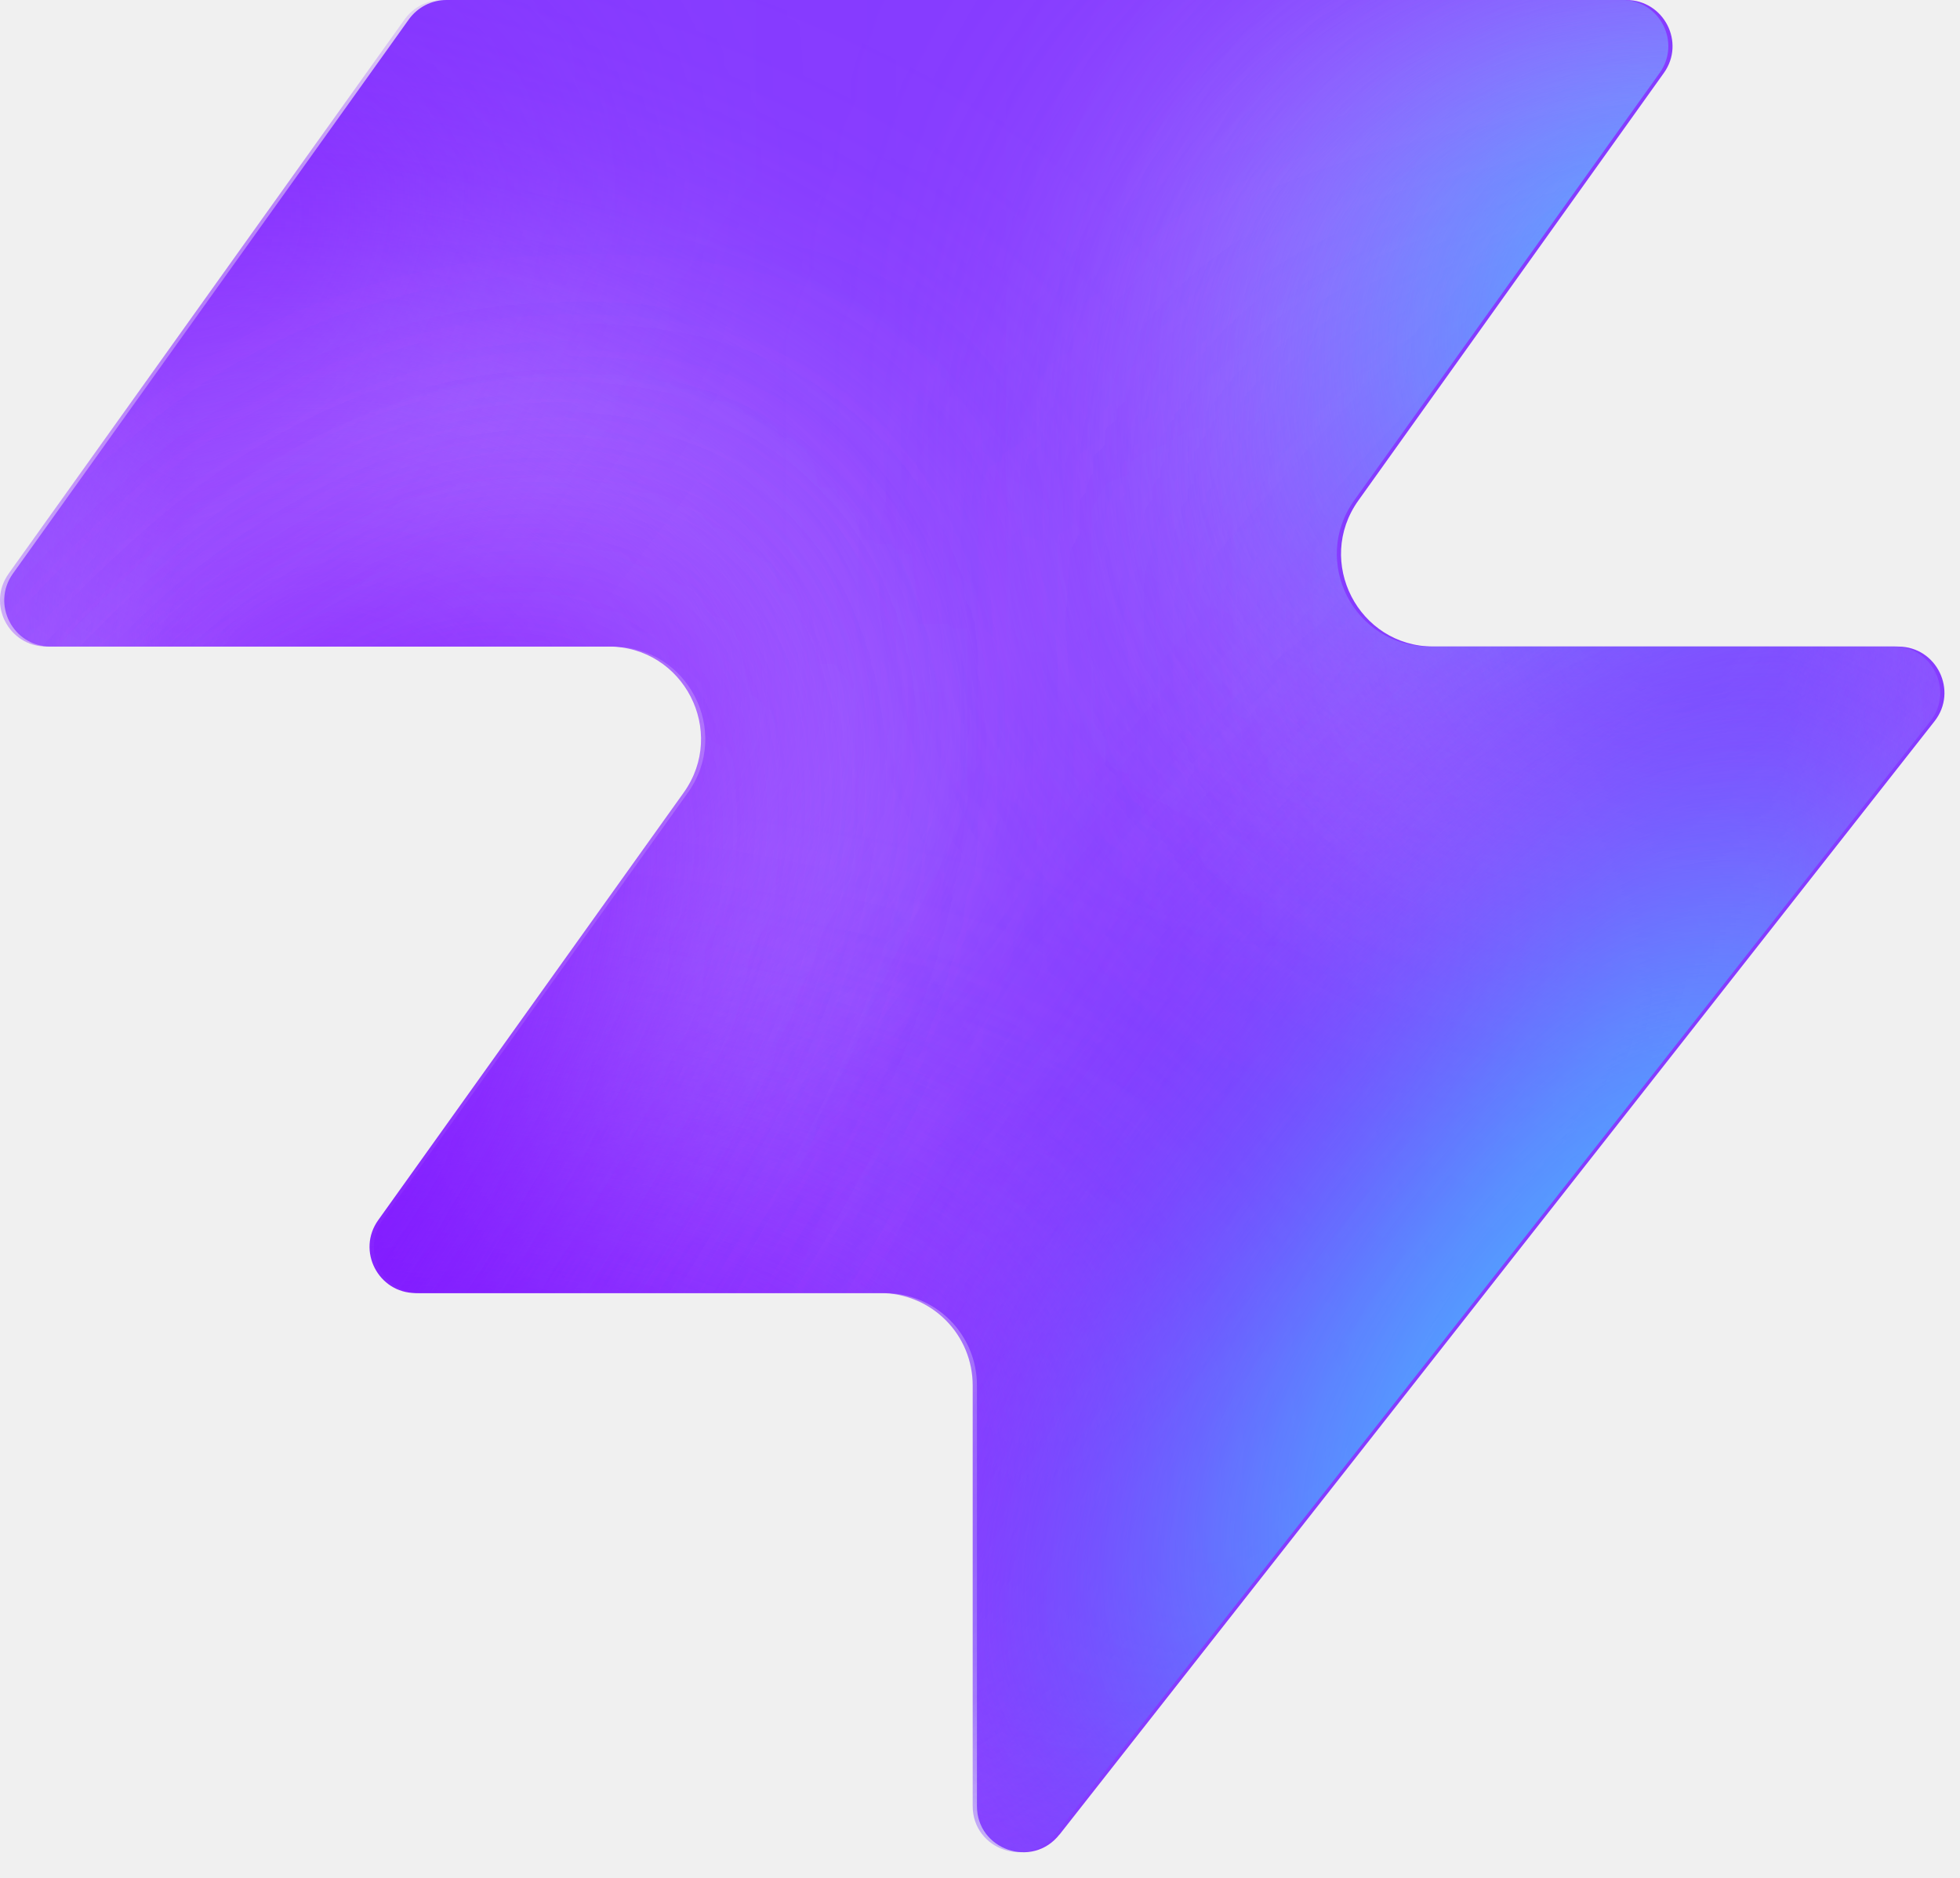
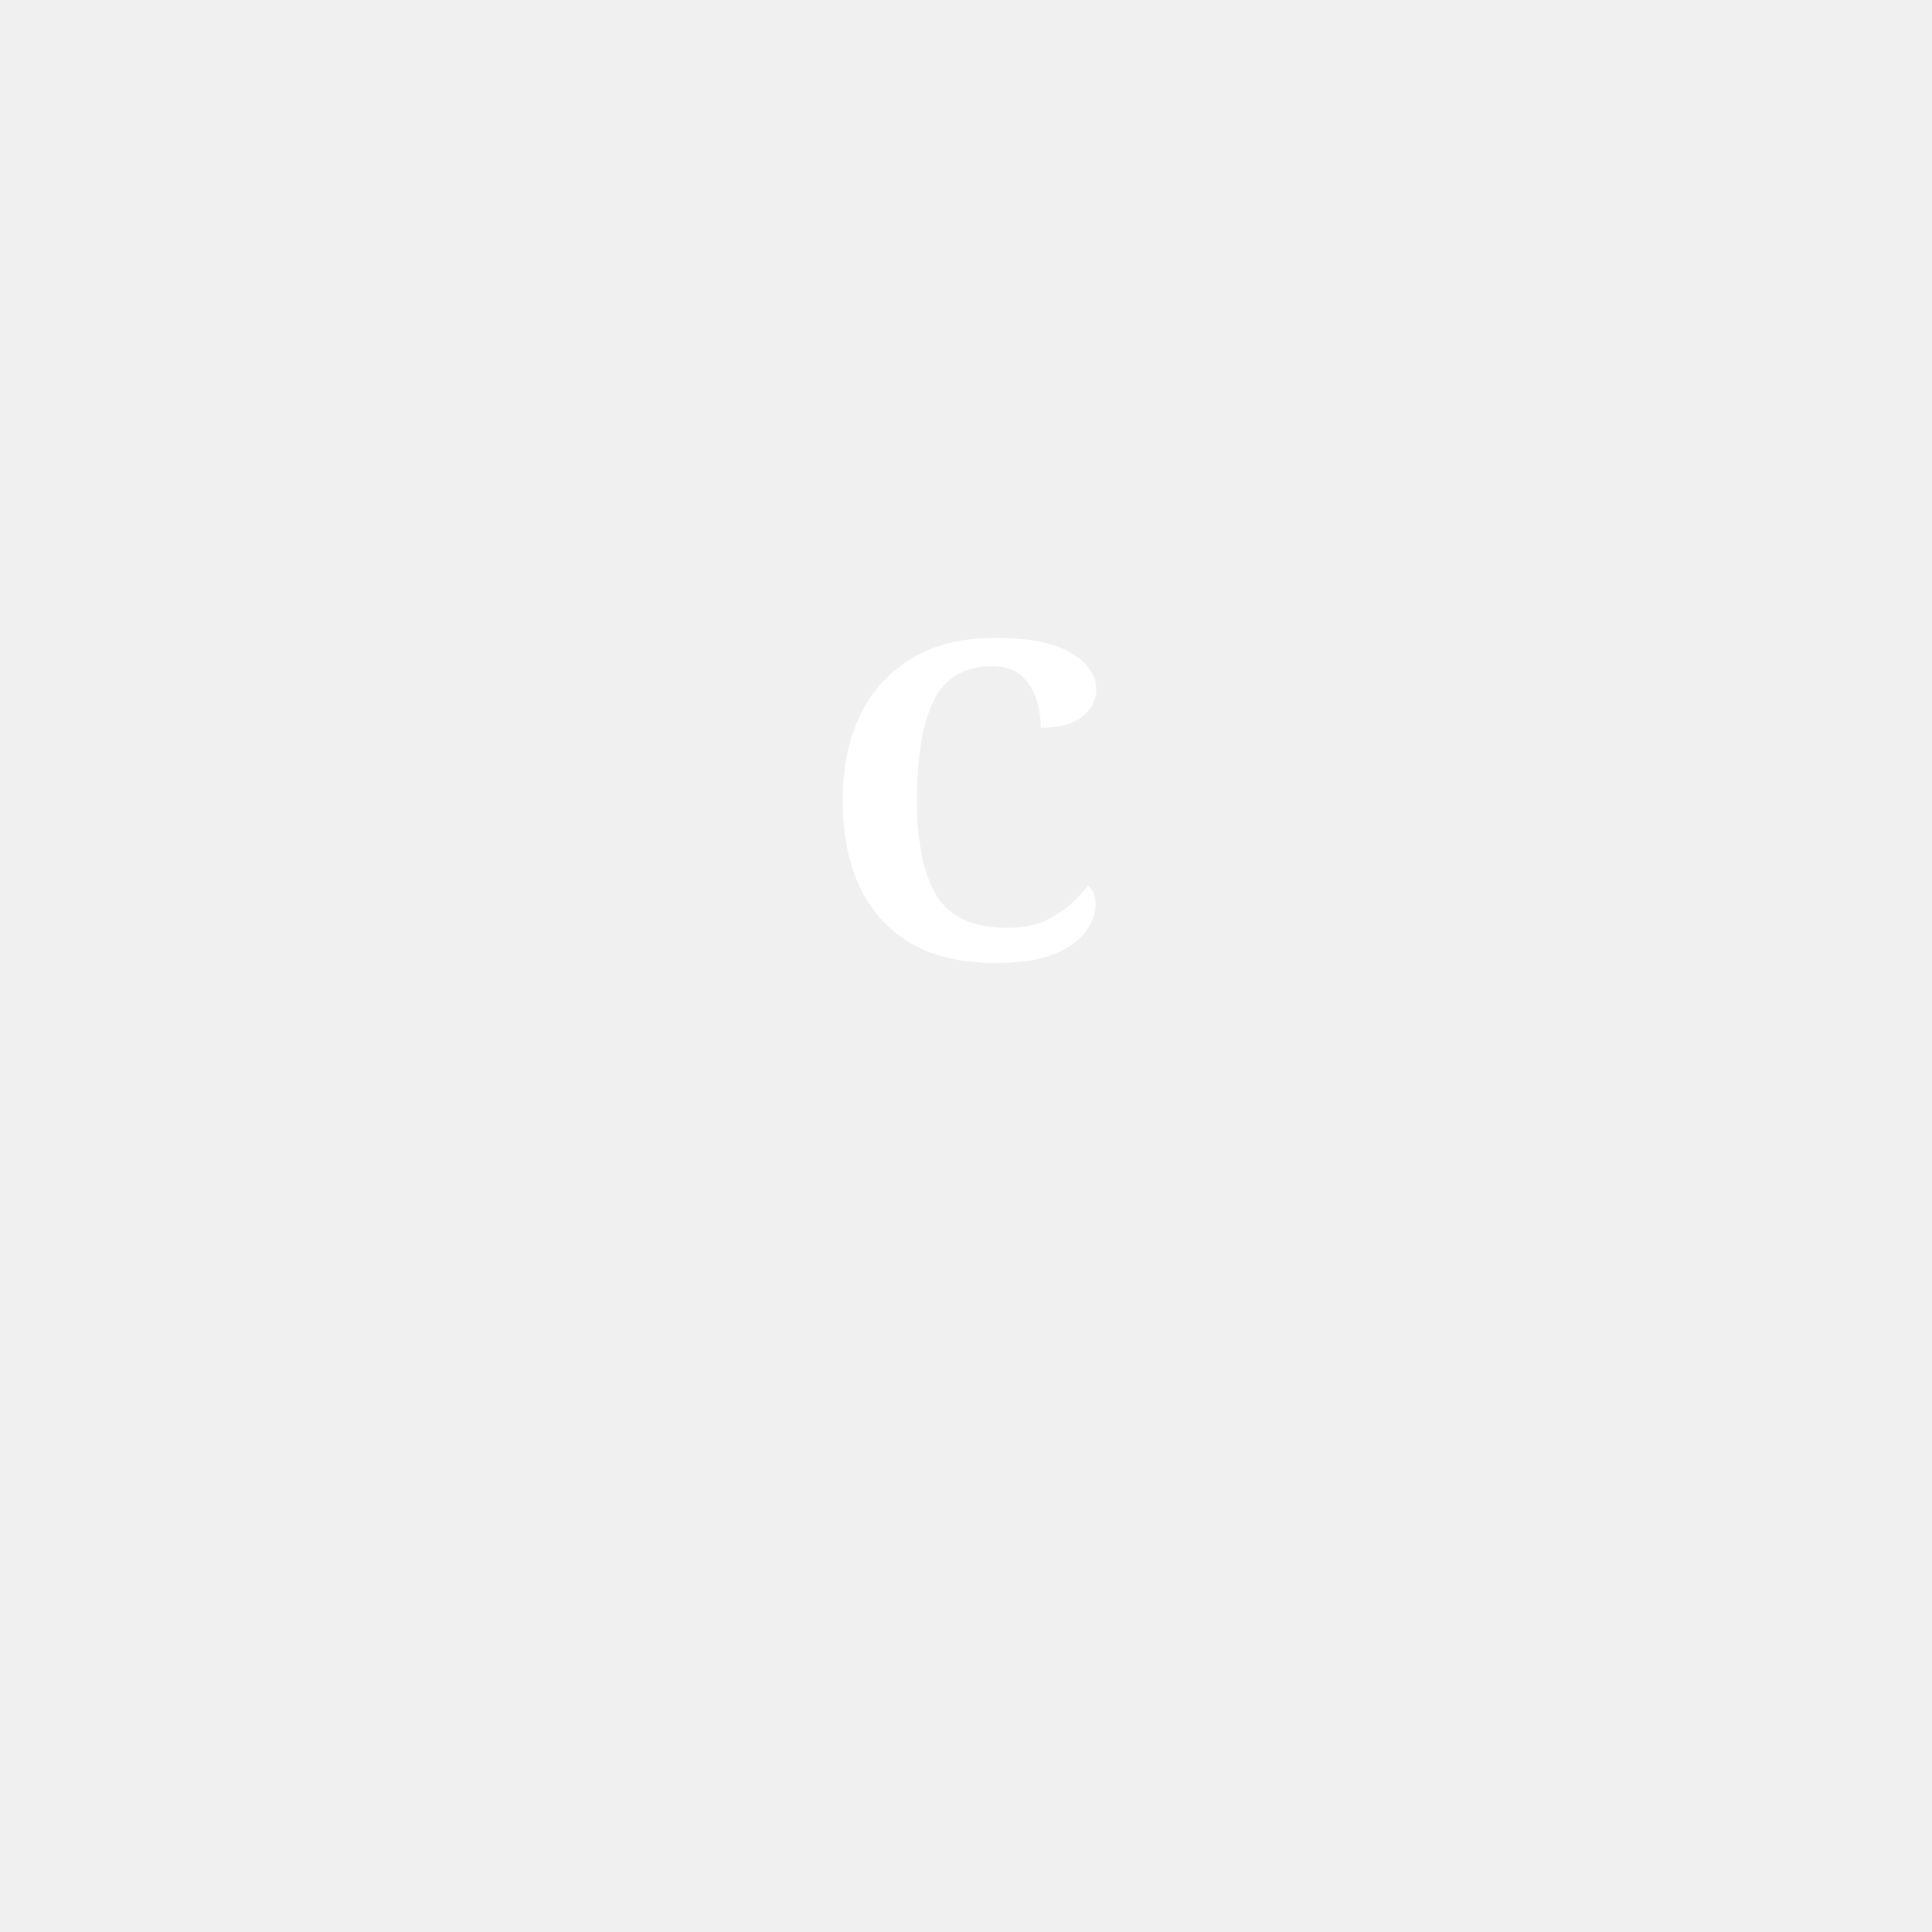
- <svg xmlns="http://www.w3.org/2000/svg" width="48" height="46" fill="none" viewBox="0 0 48 46">
-   <path fill="#863bff" d="M25.946 44.938c-.664.845-2.021.375-2.021-.698V33.937a2.26 2.26 0 0 0-2.262-2.262H10.287c-.92 0-1.456-1.04-.92-1.788l7.48-10.471c1.07-1.497 0-3.578-1.842-3.578H1.237c-.92 0-1.456-1.04-.92-1.788L10.013.474c.214-.297.556-.474.92-.474h28.894c.92 0 1.456 1.04.92 1.788l-7.48 10.471c-1.07 1.498 0 3.579 1.842 3.579h11.377c.943 0 1.473 1.088.89 1.83L25.947 44.94z" style="fill:#863bff;fill:color(display-p3 .525 .23 1);fill-opacity:1" />
-   <mask id="a" width="48" height="46" x="0" y="0" maskUnits="userSpaceOnUse" style="mask-type:alpha">
-     <path fill="#000" d="M25.842 44.938c-.664.844-2.021.375-2.021-.698V33.937a2.26 2.26 0 0 0-2.262-2.262H10.183c-.92 0-1.456-1.04-.92-1.788l7.48-10.471c1.07-1.498 0-3.579-1.842-3.579H1.133c-.92 0-1.456-1.04-.92-1.787L9.91.473c.214-.297.556-.474.92-.474h28.894c.92 0 1.456 1.04.92 1.788l-7.48 10.471c-1.07 1.498 0 3.578 1.842 3.578h11.377c.943 0 1.473 1.088.89 1.832L25.843 44.94z" style="fill:#000;fill-opacity:1" />
-   </mask>
-   <g mask="url(#a)">
-     <g filter="url(#b)">
-       <ellipse cx="5.508" cy="14.704" fill="#ede6ff" rx="5.508" ry="14.704" style="fill:#ede6ff;fill:color(display-p3 .927 .903 1);fill-opacity:1" transform="matrix(.00324 1 1 -.00324 -4.47 31.516)" />
-     </g>
-     <g filter="url(#c)">
-       <ellipse cx="10.399" cy="29.851" fill="#ede6ff" rx="10.399" ry="29.851" style="fill:#ede6ff;fill:color(display-p3 .927 .903 1);fill-opacity:1" transform="matrix(.00324 1 1 -.00324 -39.328 7.883)" />
-     </g>
-     <g filter="url(#d)">
-       <ellipse cx="5.508" cy="30.487" fill="#7e14ff" rx="5.508" ry="30.487" style="fill:#7e14ff;fill:color(display-p3 .492 .077 1);fill-opacity:1" transform="rotate(89.814 -25.913 -14.639)scale(1 -1)" />
-     </g>
-     <g filter="url(#e)">
-       <ellipse cx="5.508" cy="30.599" fill="#7e14ff" rx="5.508" ry="30.599" style="fill:#7e14ff;fill:color(display-p3 .492 .077 1);fill-opacity:1" transform="rotate(89.814 -32.644 -3.334)scale(1 -1)" />
-     </g>
-     <g filter="url(#f)">
-       <ellipse cx="5.508" cy="30.599" fill="#7e14ff" rx="5.508" ry="30.599" style="fill:#7e14ff;fill:color(display-p3 .492 .077 1);fill-opacity:1" transform="matrix(.00324 1 1 -.00324 -34.34 30.47)" />
-     </g>
-     <g filter="url(#g)">
-       <ellipse cx="14.072" cy="22.078" fill="#ede6ff" rx="14.072" ry="22.078" style="fill:#ede6ff;fill:color(display-p3 .927 .903 1);fill-opacity:1" transform="rotate(93.35 24.506 48.493)scale(-1 1)" />
-     </g>
-     <g filter="url(#h)">
-       <ellipse cx="3.47" cy="21.501" fill="#7e14ff" rx="3.47" ry="21.501" style="fill:#7e14ff;fill:color(display-p3 .492 .077 1);fill-opacity:1" transform="rotate(89.009 28.708 47.59)scale(-1 1)" />
-     </g>
-     <g filter="url(#i)">
-       <ellipse cx="3.47" cy="21.501" fill="#7e14ff" rx="3.47" ry="21.501" style="fill:#7e14ff;fill:color(display-p3 .492 .077 1);fill-opacity:1" transform="rotate(89.009 28.708 47.59)scale(-1 1)" />
-     </g>
-     <g filter="url(#j)">
-       <ellipse cx=".387" cy="8.972" fill="#7e14ff" rx="4.407" ry="29.108" style="fill:#7e14ff;fill:color(display-p3 .492 .077 1);fill-opacity:1" transform="rotate(39.51 .387 8.972)" />
-     </g>
-     <g filter="url(#k)">
-       <ellipse cx="47.523" cy="-6.092" fill="#7e14ff" rx="4.407" ry="29.108" style="fill:#7e14ff;fill:color(display-p3 .492 .077 1);fill-opacity:1" transform="rotate(37.892 47.523 -6.092)" />
-     </g>
-     <g filter="url(#l)">
-       <ellipse cx="41.412" cy="6.333" fill="#47bfff" rx="5.971" ry="9.665" style="fill:#47bfff;fill:color(display-p3 .28 .748 1);fill-opacity:1" transform="rotate(37.892 41.412 6.333)" />
-     </g>
-     <g filter="url(#m)">
-       <ellipse cx="-1.879" cy="38.332" fill="#7e14ff" rx="4.407" ry="29.108" style="fill:#7e14ff;fill:color(display-p3 .492 .077 1);fill-opacity:1" transform="rotate(37.892 -1.88 38.332)" />
-     </g>
-     <g filter="url(#n)">
-       <ellipse cx="-1.879" cy="38.332" fill="#7e14ff" rx="4.407" ry="29.108" style="fill:#7e14ff;fill:color(display-p3 .492 .077 1);fill-opacity:1" transform="rotate(37.892 -1.88 38.332)" />
-     </g>
-     <g filter="url(#o)">
-       <ellipse cx="35.651" cy="29.907" fill="#7e14ff" rx="4.407" ry="29.108" style="fill:#7e14ff;fill:color(display-p3 .492 .077 1);fill-opacity:1" transform="rotate(37.892 35.651 29.907)" />
-     </g>
-     <g filter="url(#p)">
-       <ellipse cx="38.418" cy="32.4" fill="#47bfff" rx="5.971" ry="15.297" style="fill:#47bfff;fill:color(display-p3 .28 .748 1);fill-opacity:1" transform="rotate(37.892 38.418 32.4)" />
-     </g>
-   </g>
-   <defs>
-     <filter id="b" width="60.045" height="41.654" x="-19.77" y="16.149" color-interpolation-filters="sRGB" filterUnits="userSpaceOnUse">
-       <feFlood flood-opacity="0" result="BackgroundImageFix" />
-       <feBlend in="SourceGraphic" in2="BackgroundImageFix" result="shape" />
-       <feGaussianBlur result="effect1_foregroundBlur_2002_17158" stdDeviation="7.659" />
-     </filter>
-     <filter id="c" width="90.34" height="51.437" x="-54.613" y="-7.533" color-interpolation-filters="sRGB" filterUnits="userSpaceOnUse">
-       <feFlood flood-opacity="0" result="BackgroundImageFix" />
-       <feBlend in="SourceGraphic" in2="BackgroundImageFix" result="shape" />
-       <feGaussianBlur result="effect1_foregroundBlur_2002_17158" stdDeviation="7.659" />
-     </filter>
-     <filter id="d" width="79.355" height="29.4" x="-49.64" y="2.03" color-interpolation-filters="sRGB" filterUnits="userSpaceOnUse">
-       <feFlood flood-opacity="0" result="BackgroundImageFix" />
-       <feBlend in="SourceGraphic" in2="BackgroundImageFix" result="shape" />
-       <feGaussianBlur result="effect1_foregroundBlur_2002_17158" stdDeviation="4.596" />
-     </filter>
-     <filter id="e" width="79.579" height="29.4" x="-45.045" y="20.029" color-interpolation-filters="sRGB" filterUnits="userSpaceOnUse">
-       <feFlood flood-opacity="0" result="BackgroundImageFix" />
-       <feBlend in="SourceGraphic" in2="BackgroundImageFix" result="shape" />
-       <feGaussianBlur result="effect1_foregroundBlur_2002_17158" stdDeviation="4.596" />
-     </filter>
-     <filter id="f" width="79.579" height="29.4" x="-43.513" y="21.178" color-interpolation-filters="sRGB" filterUnits="userSpaceOnUse">
-       <feFlood flood-opacity="0" result="BackgroundImageFix" />
-       <feBlend in="SourceGraphic" in2="BackgroundImageFix" result="shape" />
-       <feGaussianBlur result="effect1_foregroundBlur_2002_17158" stdDeviation="4.596" />
-     </filter>
-     <filter id="g" width="74.749" height="58.852" x="15.756" y="-17.901" color-interpolation-filters="sRGB" filterUnits="userSpaceOnUse">
-       <feFlood flood-opacity="0" result="BackgroundImageFix" />
-       <feBlend in="SourceGraphic" in2="BackgroundImageFix" result="shape" />
-       <feGaussianBlur result="effect1_foregroundBlur_2002_17158" stdDeviation="7.659" />
-     </filter>
-     <filter id="h" width="61.377" height="25.362" x="23.548" y="2.284" color-interpolation-filters="sRGB" filterUnits="userSpaceOnUse">
-       <feFlood flood-opacity="0" result="BackgroundImageFix" />
-       <feBlend in="SourceGraphic" in2="BackgroundImageFix" result="shape" />
-       <feGaussianBlur result="effect1_foregroundBlur_2002_17158" stdDeviation="4.596" />
-     </filter>
-     <filter id="i" width="61.377" height="25.362" x="23.548" y="2.284" color-interpolation-filters="sRGB" filterUnits="userSpaceOnUse">
-       <feFlood flood-opacity="0" result="BackgroundImageFix" />
-       <feBlend in="SourceGraphic" in2="BackgroundImageFix" result="shape" />
-       <feGaussianBlur result="effect1_foregroundBlur_2002_17158" stdDeviation="4.596" />
-     </filter>
-     <filter id="j" width="56.045" height="63.649" x="-27.636" y="-22.853" color-interpolation-filters="sRGB" filterUnits="userSpaceOnUse">
-       <feFlood flood-opacity="0" result="BackgroundImageFix" />
-       <feBlend in="SourceGraphic" in2="BackgroundImageFix" result="shape" />
-       <feGaussianBlur result="effect1_foregroundBlur_2002_17158" stdDeviation="4.596" />
-     </filter>
-     <filter id="k" width="54.814" height="64.646" x="20.116" y="-38.415" color-interpolation-filters="sRGB" filterUnits="userSpaceOnUse">
-       <feFlood flood-opacity="0" result="BackgroundImageFix" />
-       <feBlend in="SourceGraphic" in2="BackgroundImageFix" result="shape" />
-       <feGaussianBlur result="effect1_foregroundBlur_2002_17158" stdDeviation="4.596" />
-     </filter>
-     <filter id="l" width="33.541" height="35.313" x="24.641" y="-11.323" color-interpolation-filters="sRGB" filterUnits="userSpaceOnUse">
-       <feFlood flood-opacity="0" result="BackgroundImageFix" />
-       <feBlend in="SourceGraphic" in2="BackgroundImageFix" result="shape" />
-       <feGaussianBlur result="effect1_foregroundBlur_2002_17158" stdDeviation="4.596" />
-     </filter>
-     <filter id="m" width="54.814" height="64.646" x="-29.286" y="6.009" color-interpolation-filters="sRGB" filterUnits="userSpaceOnUse">
-       <feFlood flood-opacity="0" result="BackgroundImageFix" />
-       <feBlend in="SourceGraphic" in2="BackgroundImageFix" result="shape" />
-       <feGaussianBlur result="effect1_foregroundBlur_2002_17158" stdDeviation="4.596" />
-     </filter>
-     <filter id="n" width="54.814" height="64.646" x="-29.286" y="6.009" color-interpolation-filters="sRGB" filterUnits="userSpaceOnUse">
-       <feFlood flood-opacity="0" result="BackgroundImageFix" />
-       <feBlend in="SourceGraphic" in2="BackgroundImageFix" result="shape" />
-       <feGaussianBlur result="effect1_foregroundBlur_2002_17158" stdDeviation="4.596" />
-     </filter>
-     <filter id="o" width="54.814" height="64.646" x="8.244" y="-2.416" color-interpolation-filters="sRGB" filterUnits="userSpaceOnUse">
-       <feFlood flood-opacity="0" result="BackgroundImageFix" />
-       <feBlend in="SourceGraphic" in2="BackgroundImageFix" result="shape" />
-       <feGaussianBlur result="effect1_foregroundBlur_2002_17158" stdDeviation="4.596" />
-     </filter>
-     <filter id="p" width="39.409" height="43.623" x="18.713" y="10.588" color-interpolation-filters="sRGB" filterUnits="userSpaceOnUse">
-       <feFlood flood-opacity="0" result="BackgroundImageFix" />
-       <feBlend in="SourceGraphic" in2="BackgroundImageFix" result="shape" />
-       <feGaussianBlur result="effect1_foregroundBlur_2002_17158" stdDeviation="4.596" />
-     </filter>
-   </defs>
+ <svg xmlns="http://www.w3.org/2000/svg" viewBox="0 0 48 48" fill="none">
+   <rect width="48" height="48" rx="10" fill="oklch(0.54 0.14 160)" />
+   <text x="24" y="20" font-family="Georgia,serif" font-size="11" font-weight="600" fill="white" text-anchor="middle" dominant-baseline="middle">C</text>
+   <text x="24" y="33" font-family="Georgia,serif" font-size="13" font-weight="700" fill="oklch(0.72 0.16 36)" text-anchor="middle" dominant-baseline="middle">767</text>
</svg>
